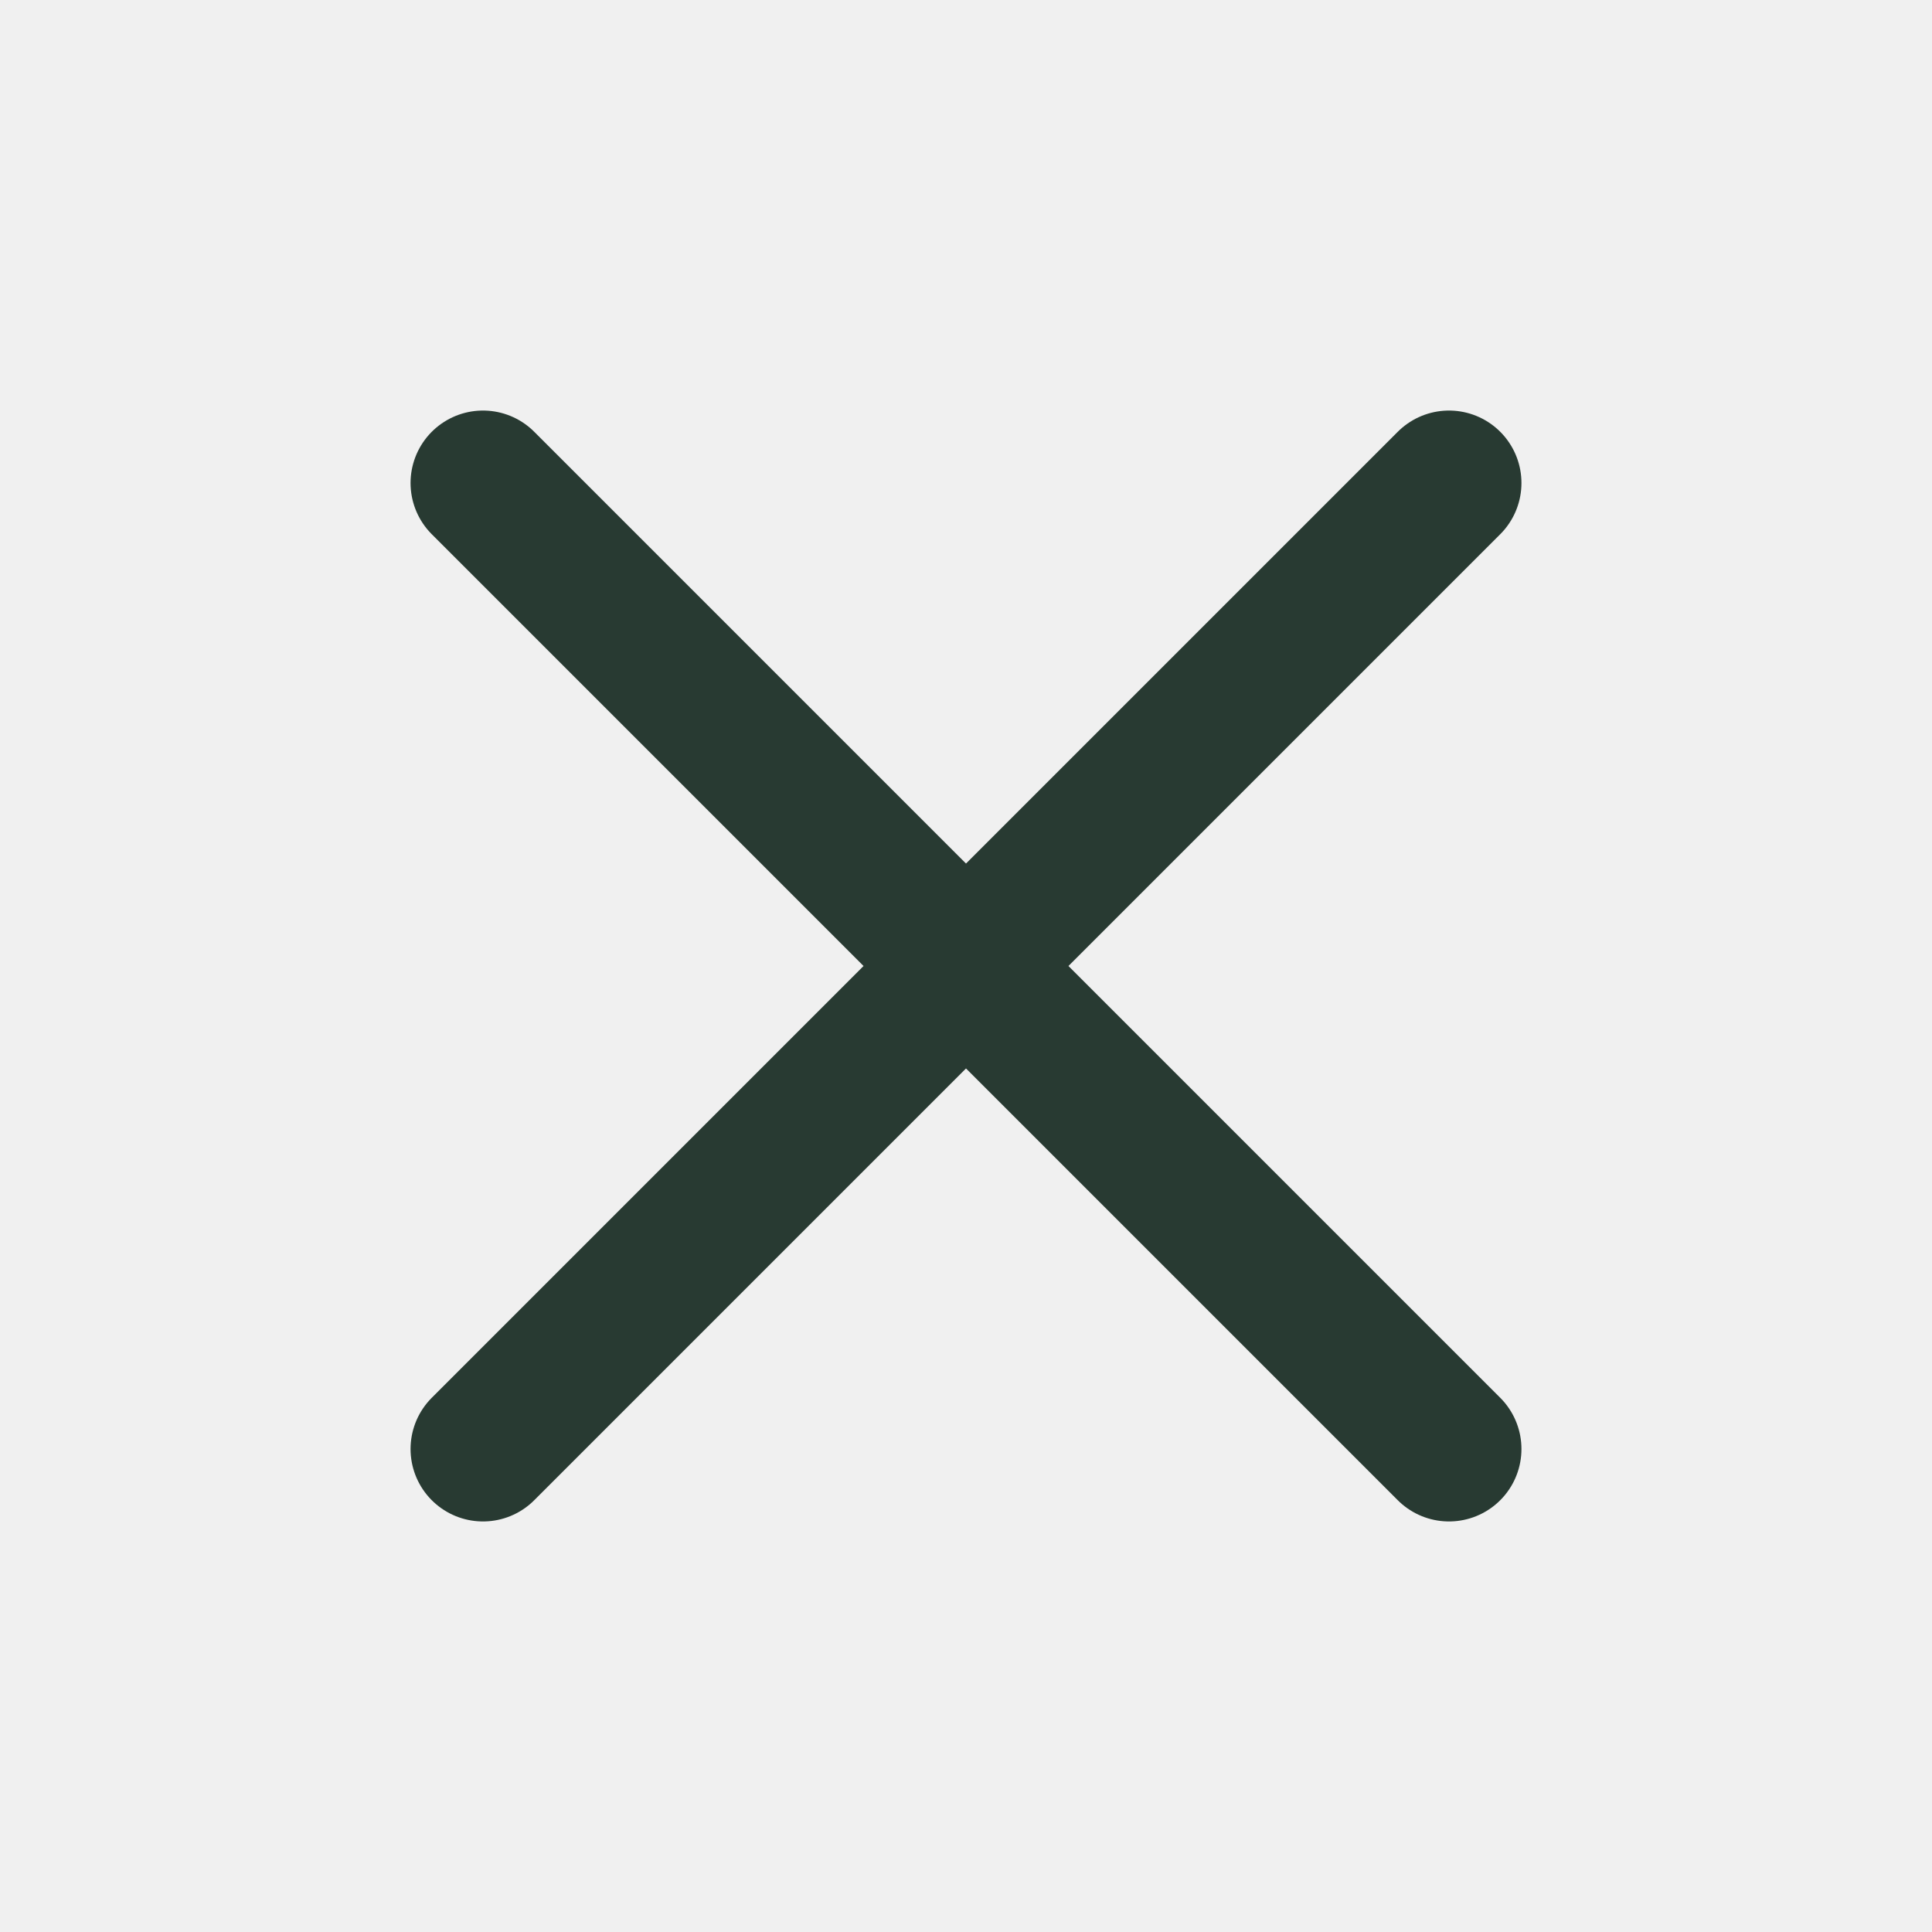
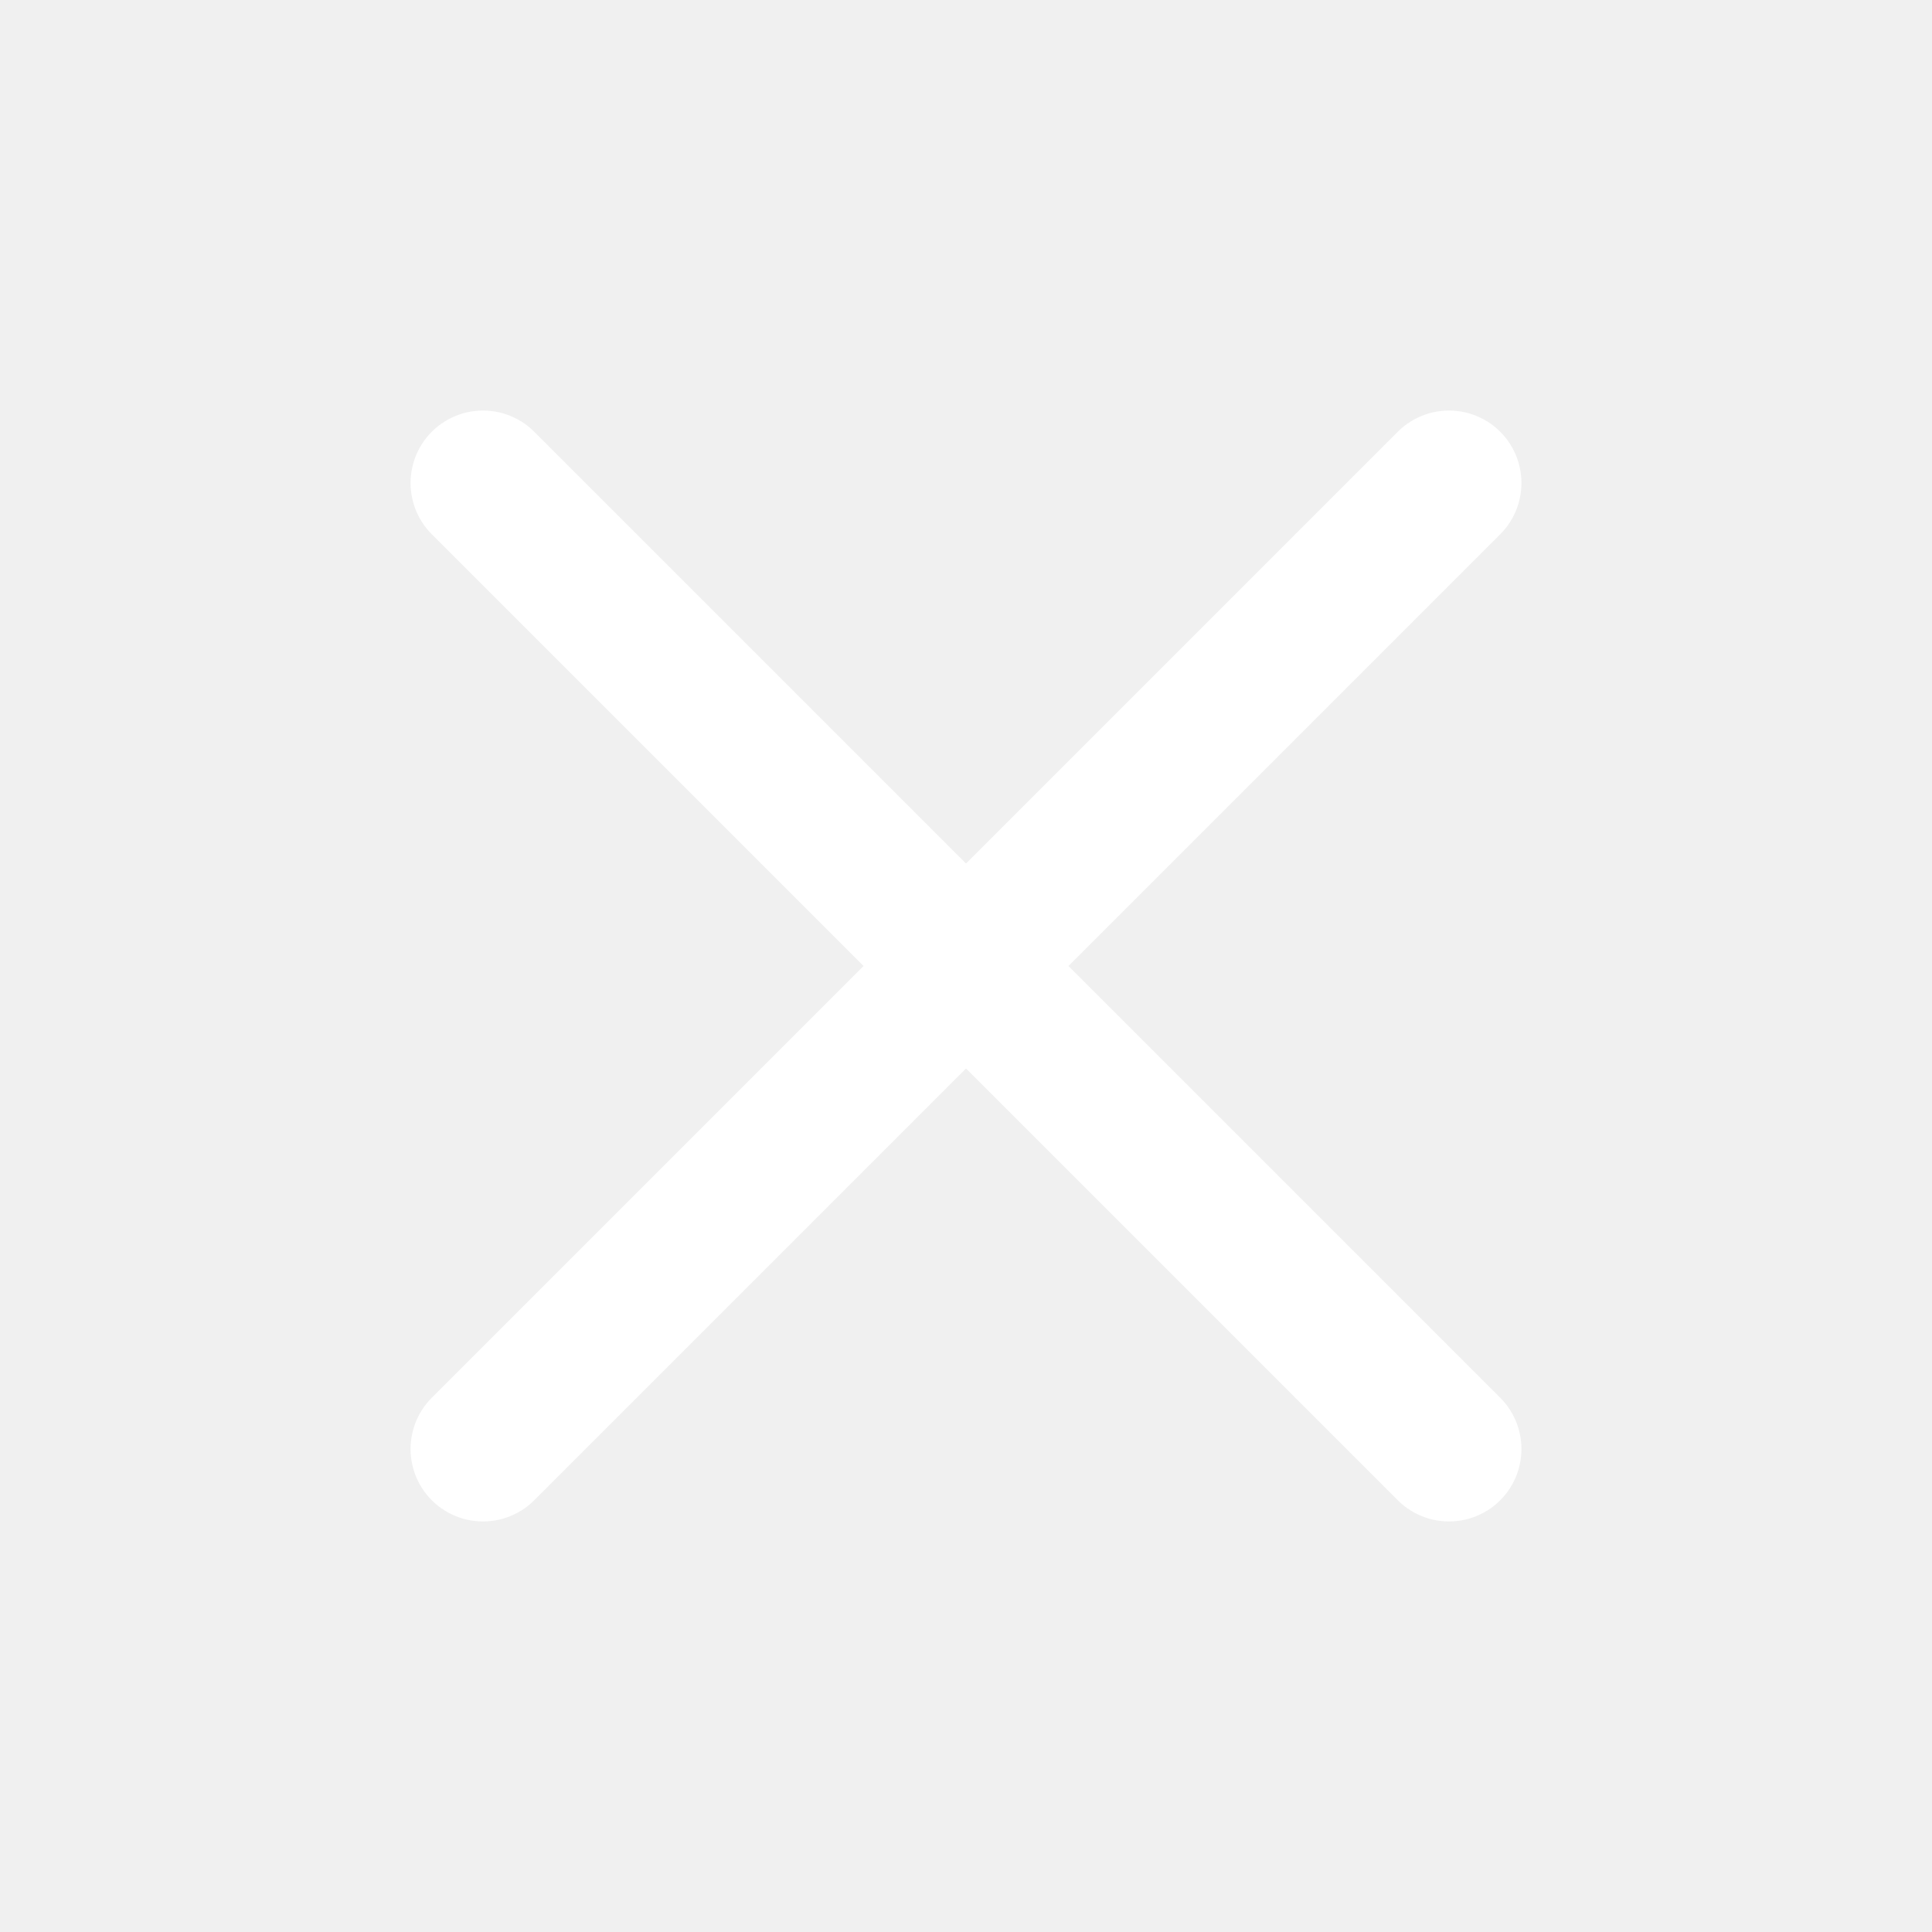
- <svg xmlns="http://www.w3.org/2000/svg" viewBox="0 0 24 24" width="24" height="24" fill="none" stroke="#283a32" stroke-width="1.8" stroke-linecap="round" stroke-linejoin="round">
+ <svg xmlns="http://www.w3.org/2000/svg" viewBox="0 0 24 24" width="24" height="24" fill="none" stroke="#ffffff" stroke-width="1.8" stroke-linecap="round" stroke-linejoin="round">
  <path d="M6 6l12 12M18 6L6 18" />
</svg>
